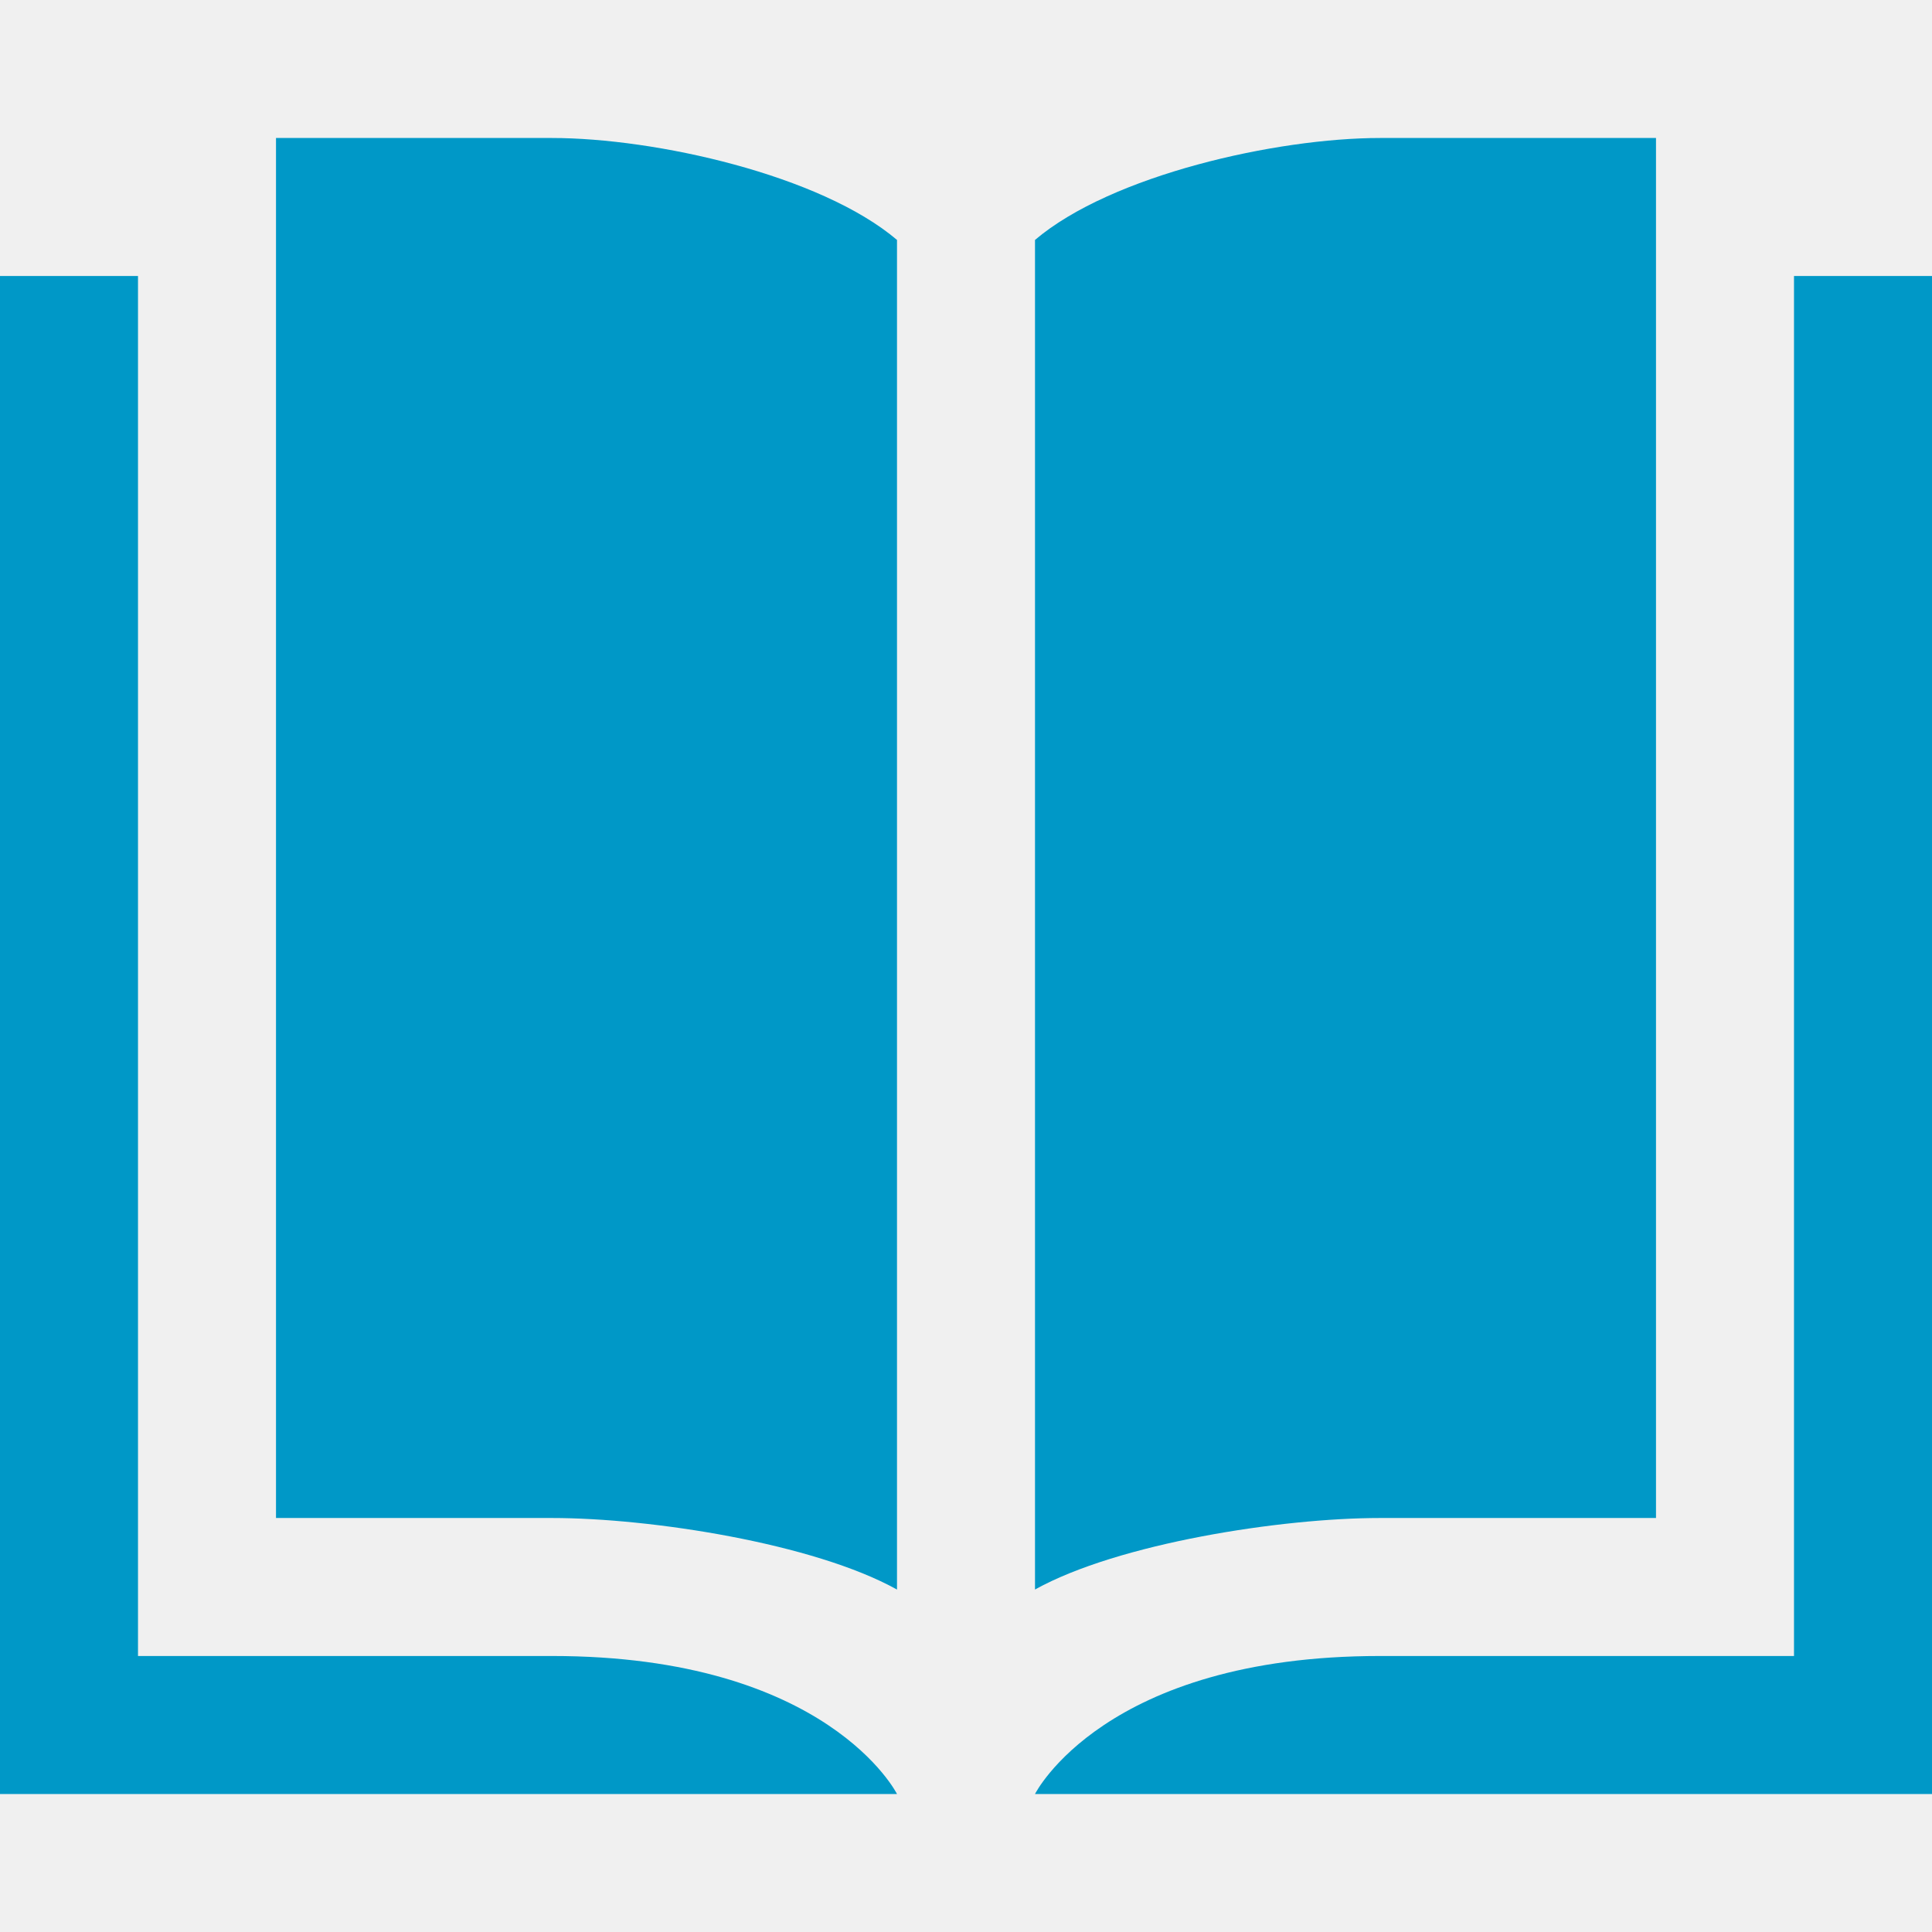
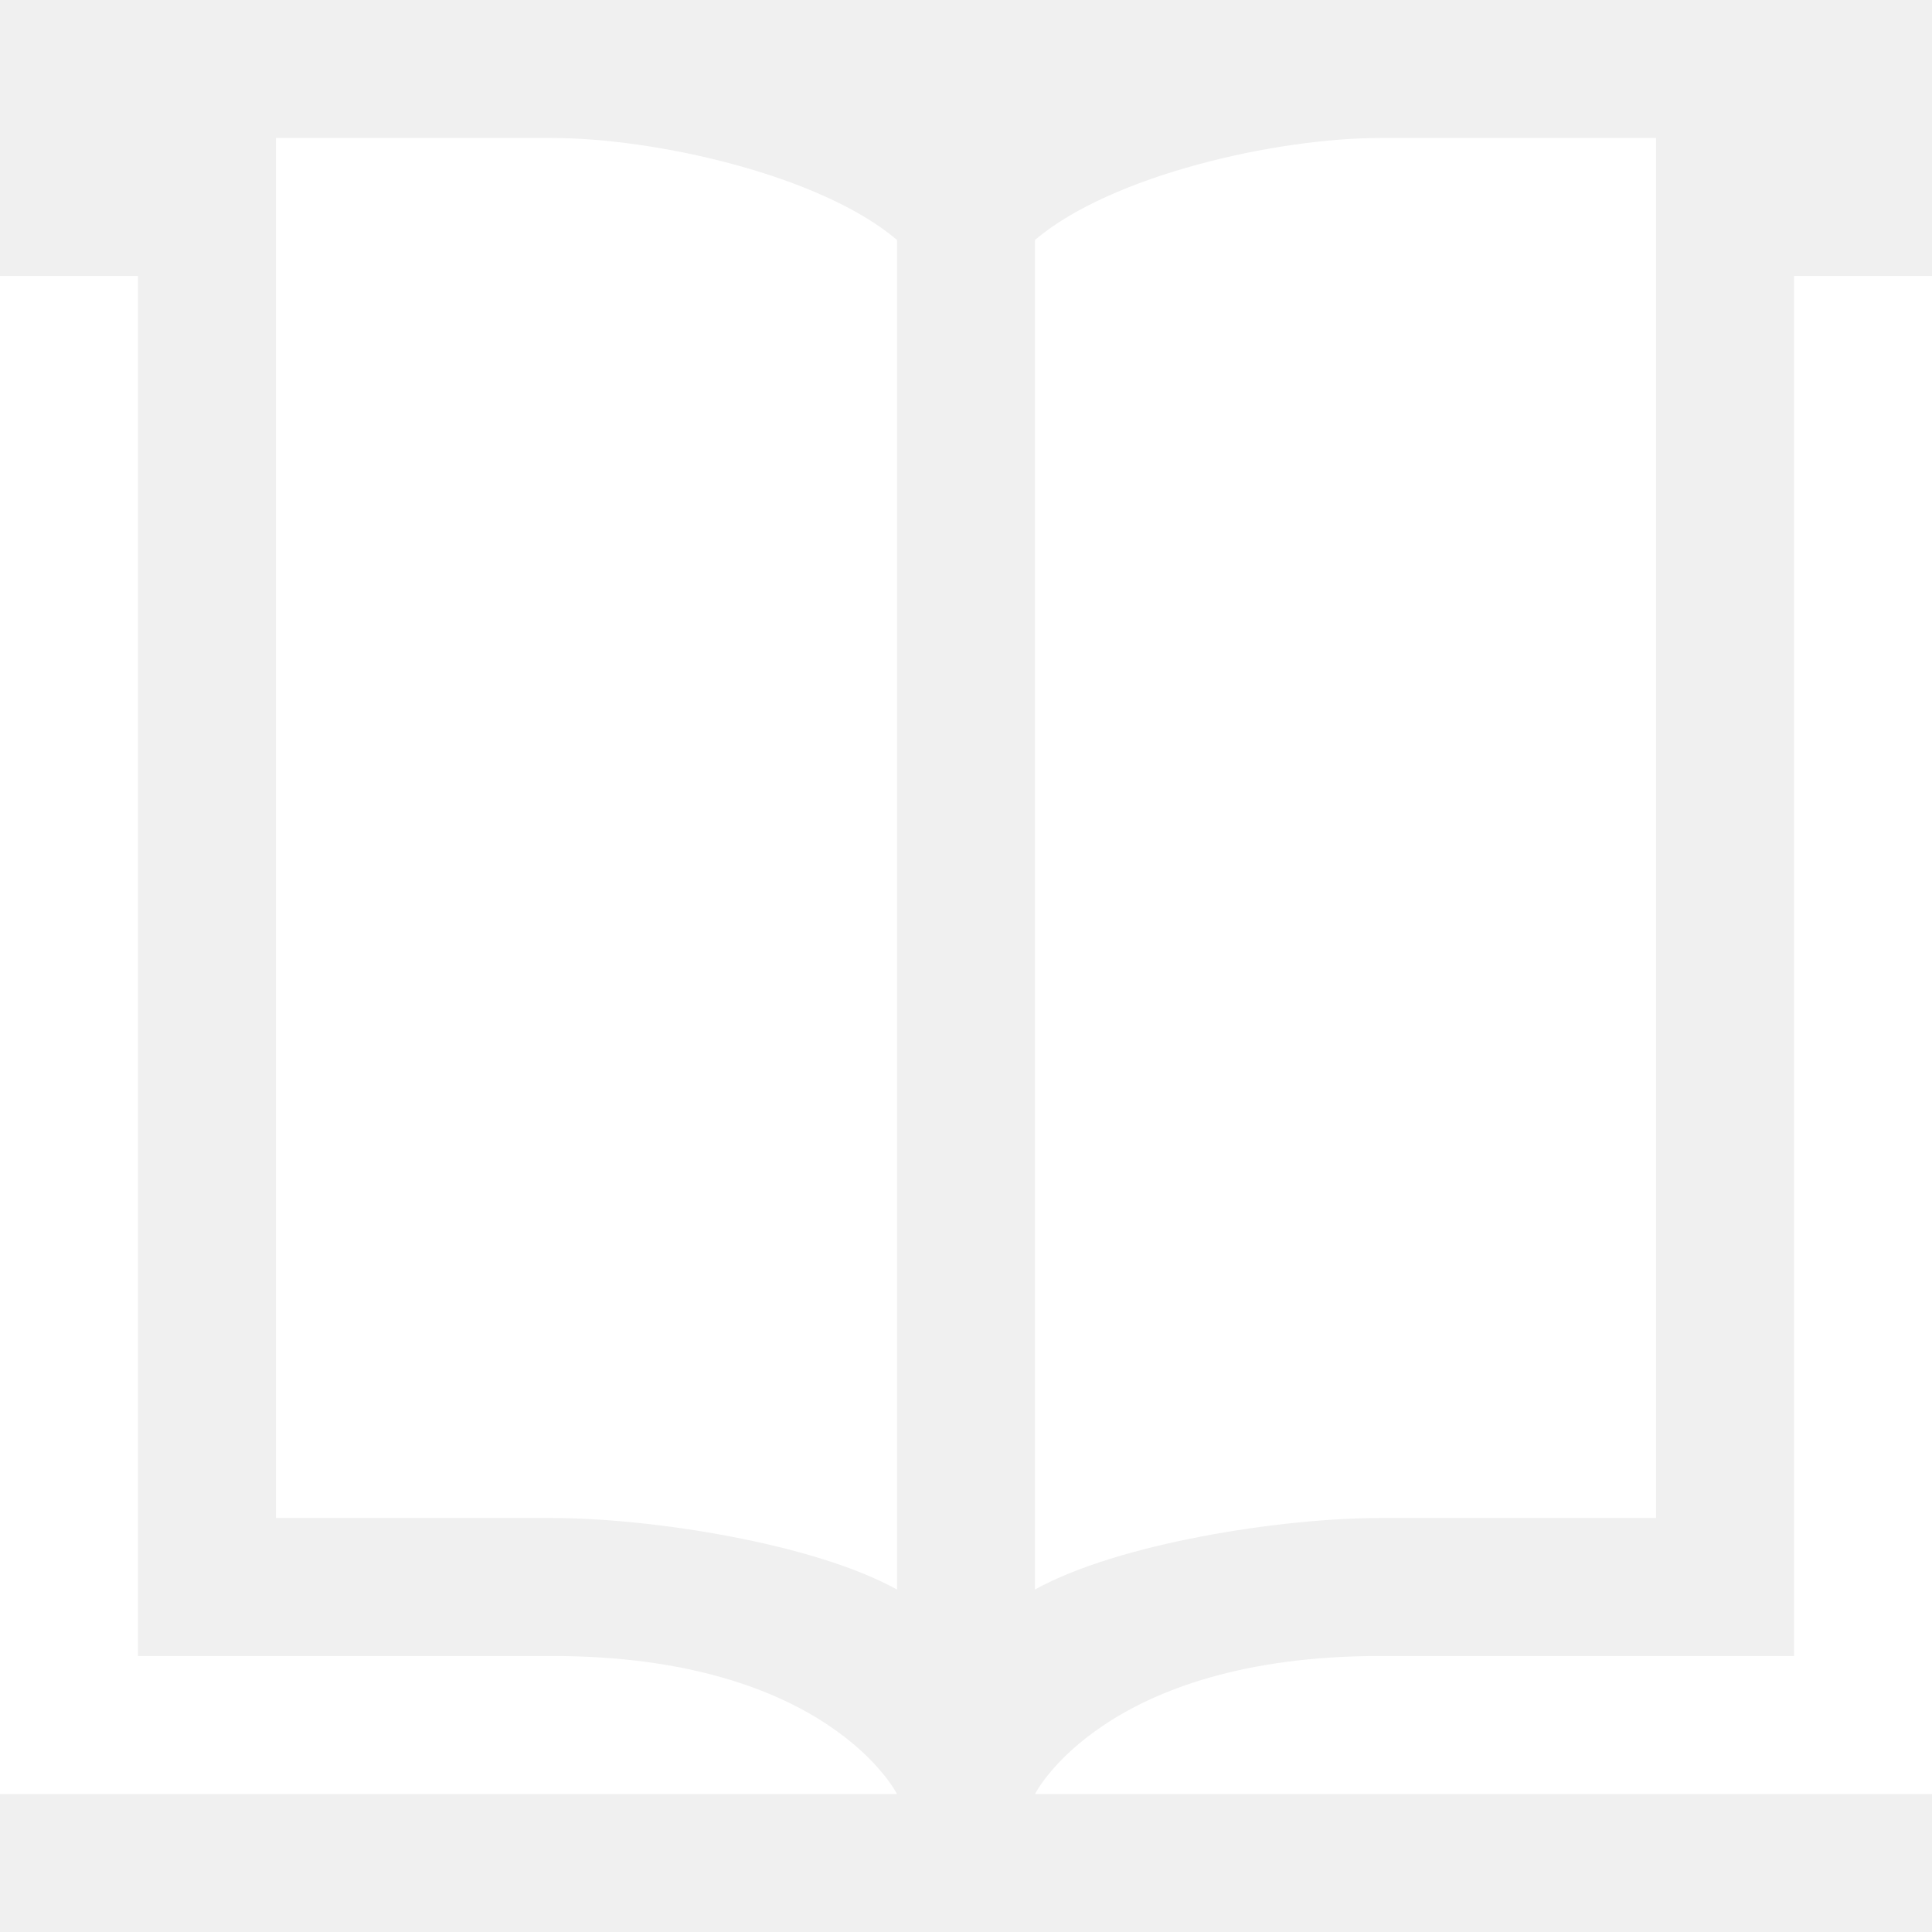
<svg xmlns="http://www.w3.org/2000/svg" width="192" height="192" xml:space="preserve" overflow="hidden">
  <g transform="translate(-448 -380)">
-     <path d="M585.143 530.857C575.352 530.857 559.123 533.369 550.857 537.966L550.857 403.844C558.465 397.384 574.893 393.714 585.143 393.714L612.571 393.714 612.571 530.857 585.143 530.857ZM502.857 544.571 461.714 544.571 461.714 407.429 448 407.429 448 558.286 537.143 558.286C537.143 558.286 530.286 544.571 502.857 544.571ZM475.429 393.714 475.429 530.857 502.857 530.857C512.649 530.857 528.874 533.371 537.143 537.969L537.143 403.844C529.533 397.383 513.101 393.714 502.857 393.714L475.429 393.714ZM626.286 407.429 626.286 544.571 585.143 544.571C557.714 544.571 550.857 558.286 550.857 558.286L640 558.286 640 407.429 626.286 407.429Z" fill="#0098C7" />
+     <path d="M585.143 530.857C575.352 530.857 559.123 533.369 550.857 537.966L550.857 403.844C558.465 397.384 574.893 393.714 585.143 393.714L612.571 393.714 612.571 530.857 585.143 530.857ZM502.857 544.571 461.714 544.571 461.714 407.429 448 407.429 448 558.286 537.143 558.286C537.143 558.286 530.286 544.571 502.857 544.571ZM475.429 393.714 475.429 530.857 502.857 530.857C512.649 530.857 528.874 533.371 537.143 537.969L537.143 403.844C529.533 397.383 513.101 393.714 502.857 393.714L475.429 393.714ZM626.286 407.429 626.286 544.571 585.143 544.571C557.714 544.571 550.857 558.286 550.857 558.286L640 558.286 640 407.429 626.286 407.429Z" fill="#FFFFFF" />
  </g>
</svg>
